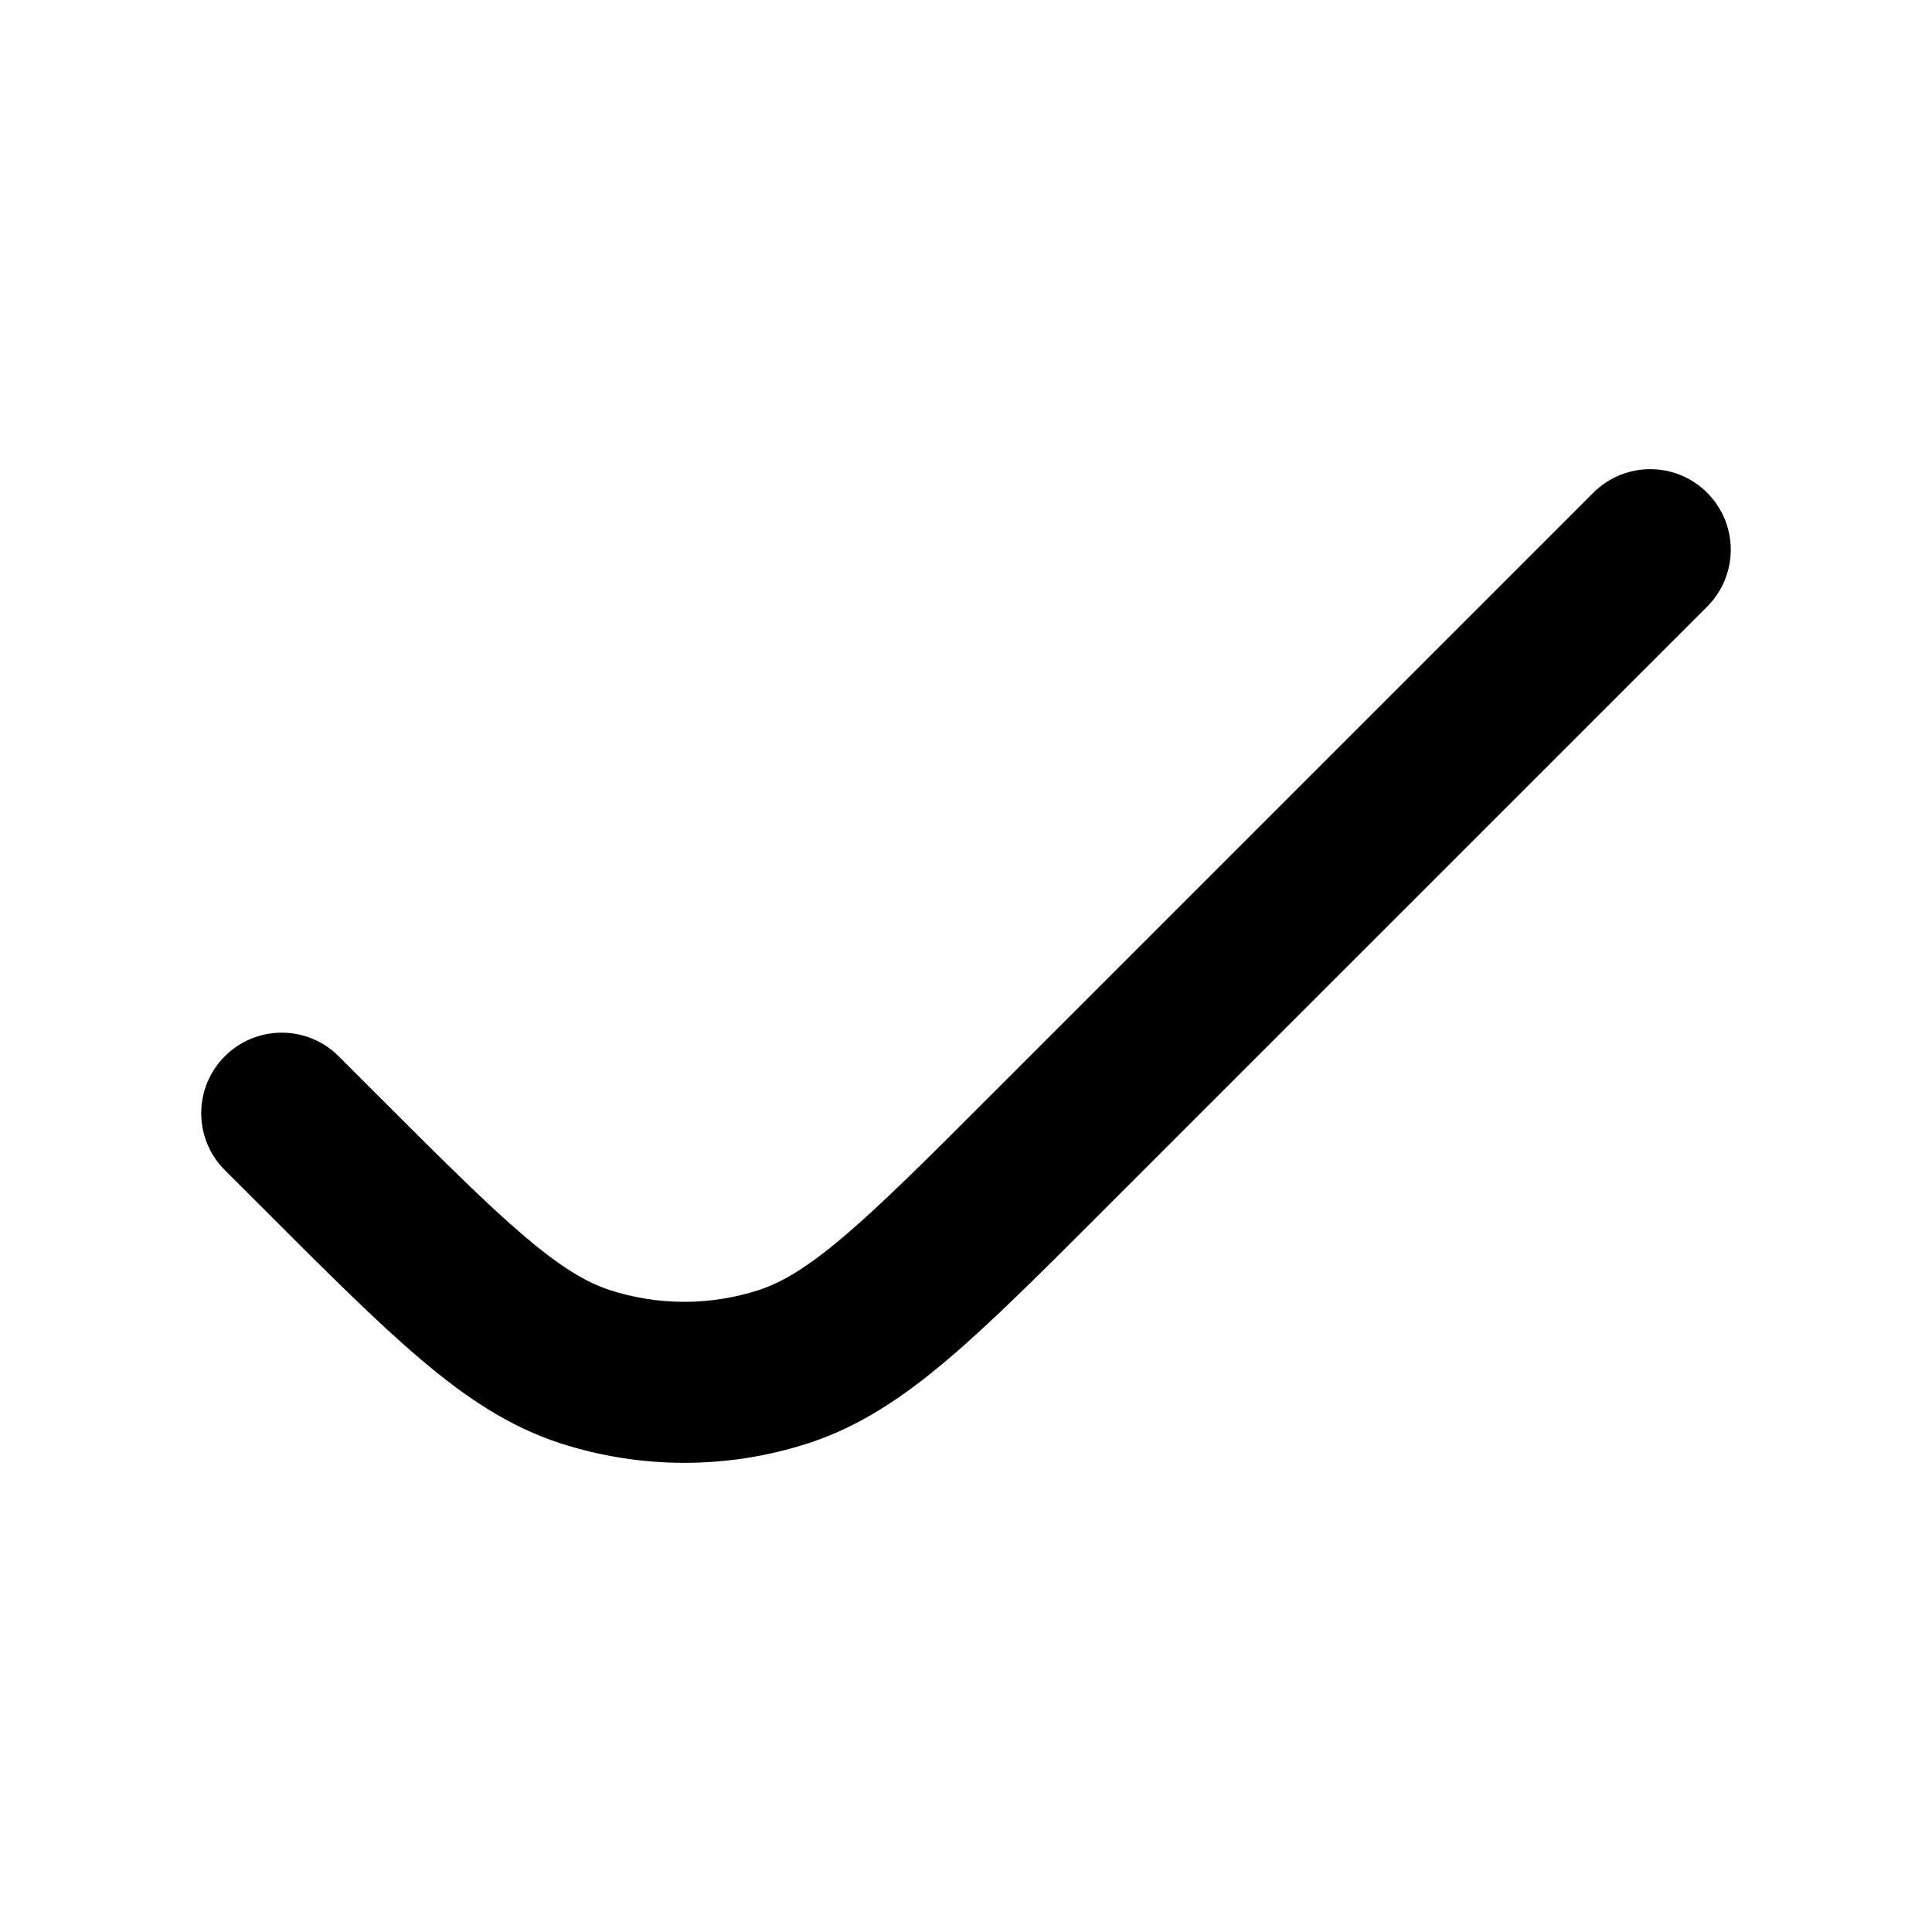
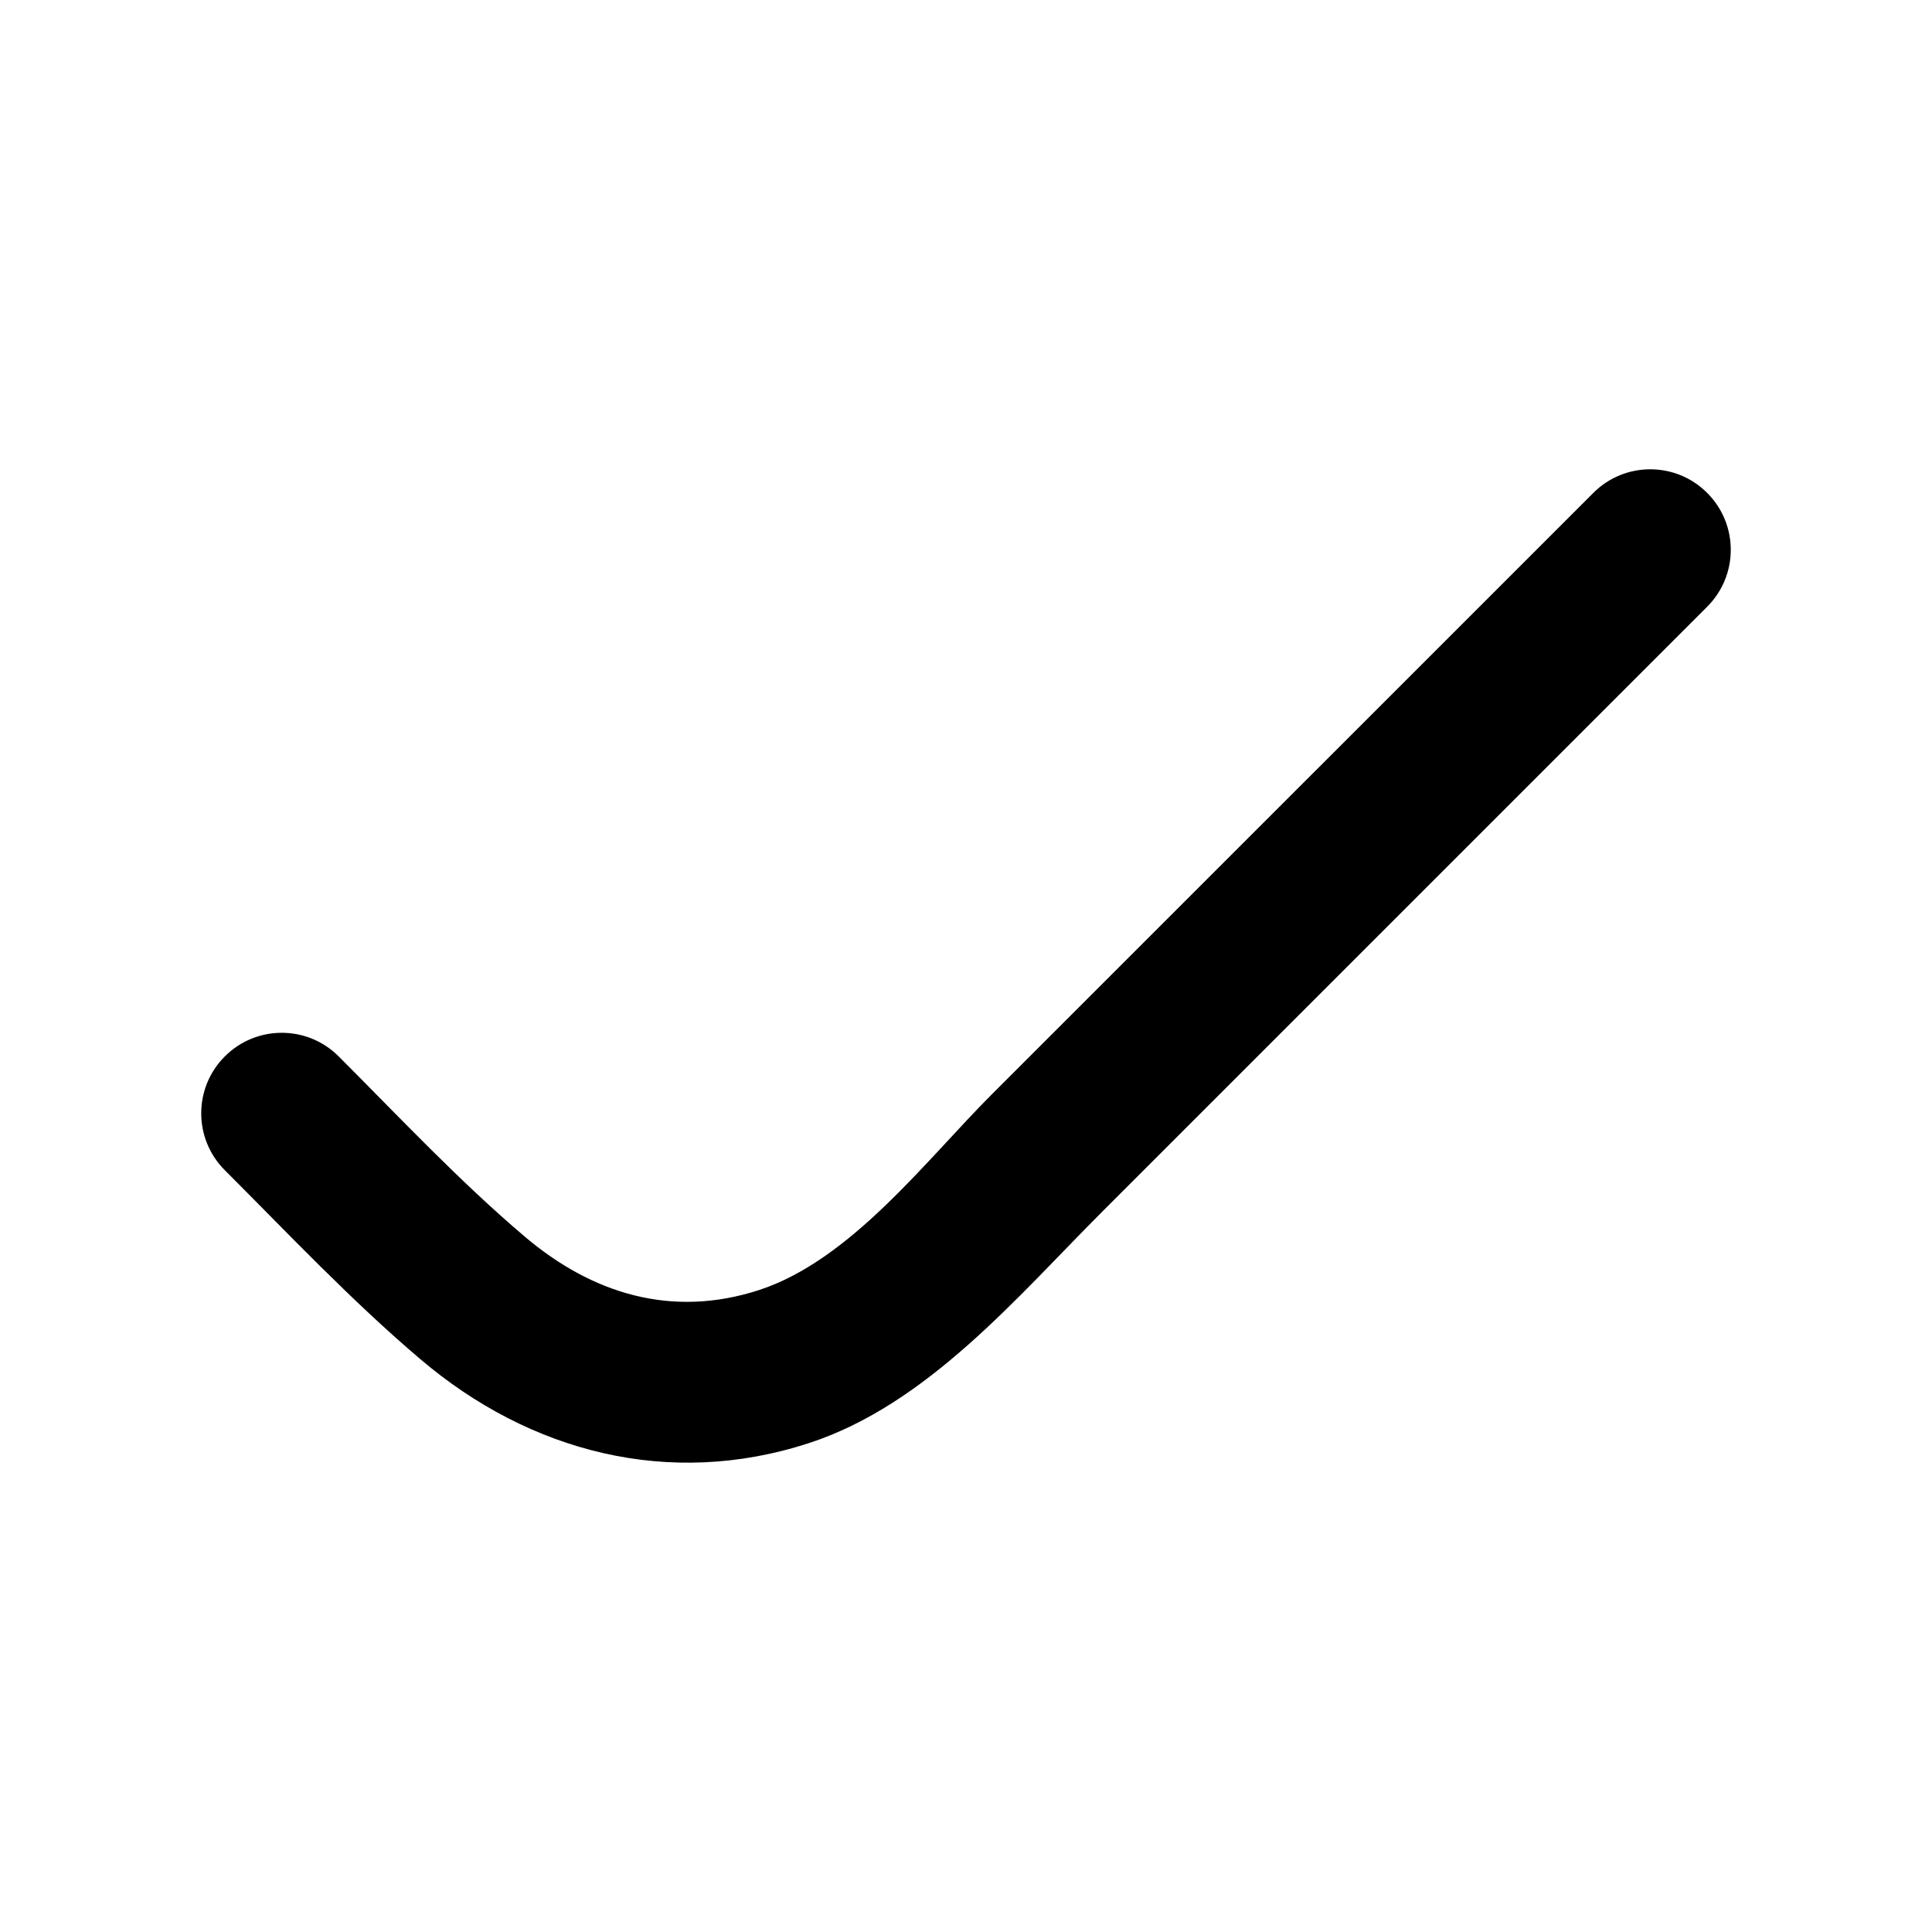
- <svg xmlns="http://www.w3.org/2000/svg" width="24" height="24" fill="currentColor" viewBox="0 0 24 24">
-   <path fill-rule="evenodd" d="M21.207 6.121a1 1 0 0 1 0 1.415l-7.505 7.504c-.766.767-1.384 1.385-1.926 1.845-.557.473-1.099.836-1.73 1.042a5.001 5.001 0 0 1-3.091 0c-.632-.206-1.174-.57-1.731-1.043-.542-.46-1.16-1.077-1.926-1.844l-.505-.504a1 1 0 1 1 1.414-1.415l.475.475c.803.803 1.364 1.363 1.836 1.764.463.393.774.573 1.055.665a3 3 0 0 0 1.854 0c.281-.092.592-.272 1.055-.665.472-.4 1.033-.96 1.836-1.764l7.475-7.475a1 1 0 0 1 1.414 0Z" clip-rule="evenodd" />
+ <svg xmlns="http://www.w3.org/2000/svg" width="24" height="24" viewBox="0 0 24 24" fill="currentColor">
+   <path fill-rule="evenodd" clip-rule="evenodd" d="M21.207 6.123C21.598 6.513 21.598 7.147 21.207 7.537L13.702 15.042C12.642 16.102 11.521 17.449 10.045 17.928C8.31 18.492 6.581 18.039 5.224 16.886C4.365 16.157 3.589 15.333 2.793 14.537C2.402 14.147 2.402 13.513 2.793 13.123C3.183 12.732 3.817 12.732 4.207 13.123C4.964 13.88 5.701 14.668 6.518 15.361C7.353 16.07 8.344 16.378 9.427 16.026C10.568 15.656 11.508 14.407 12.318 13.597L19.793 6.123C20.183 5.732 20.817 5.732 21.207 6.123Z" />
</svg>
